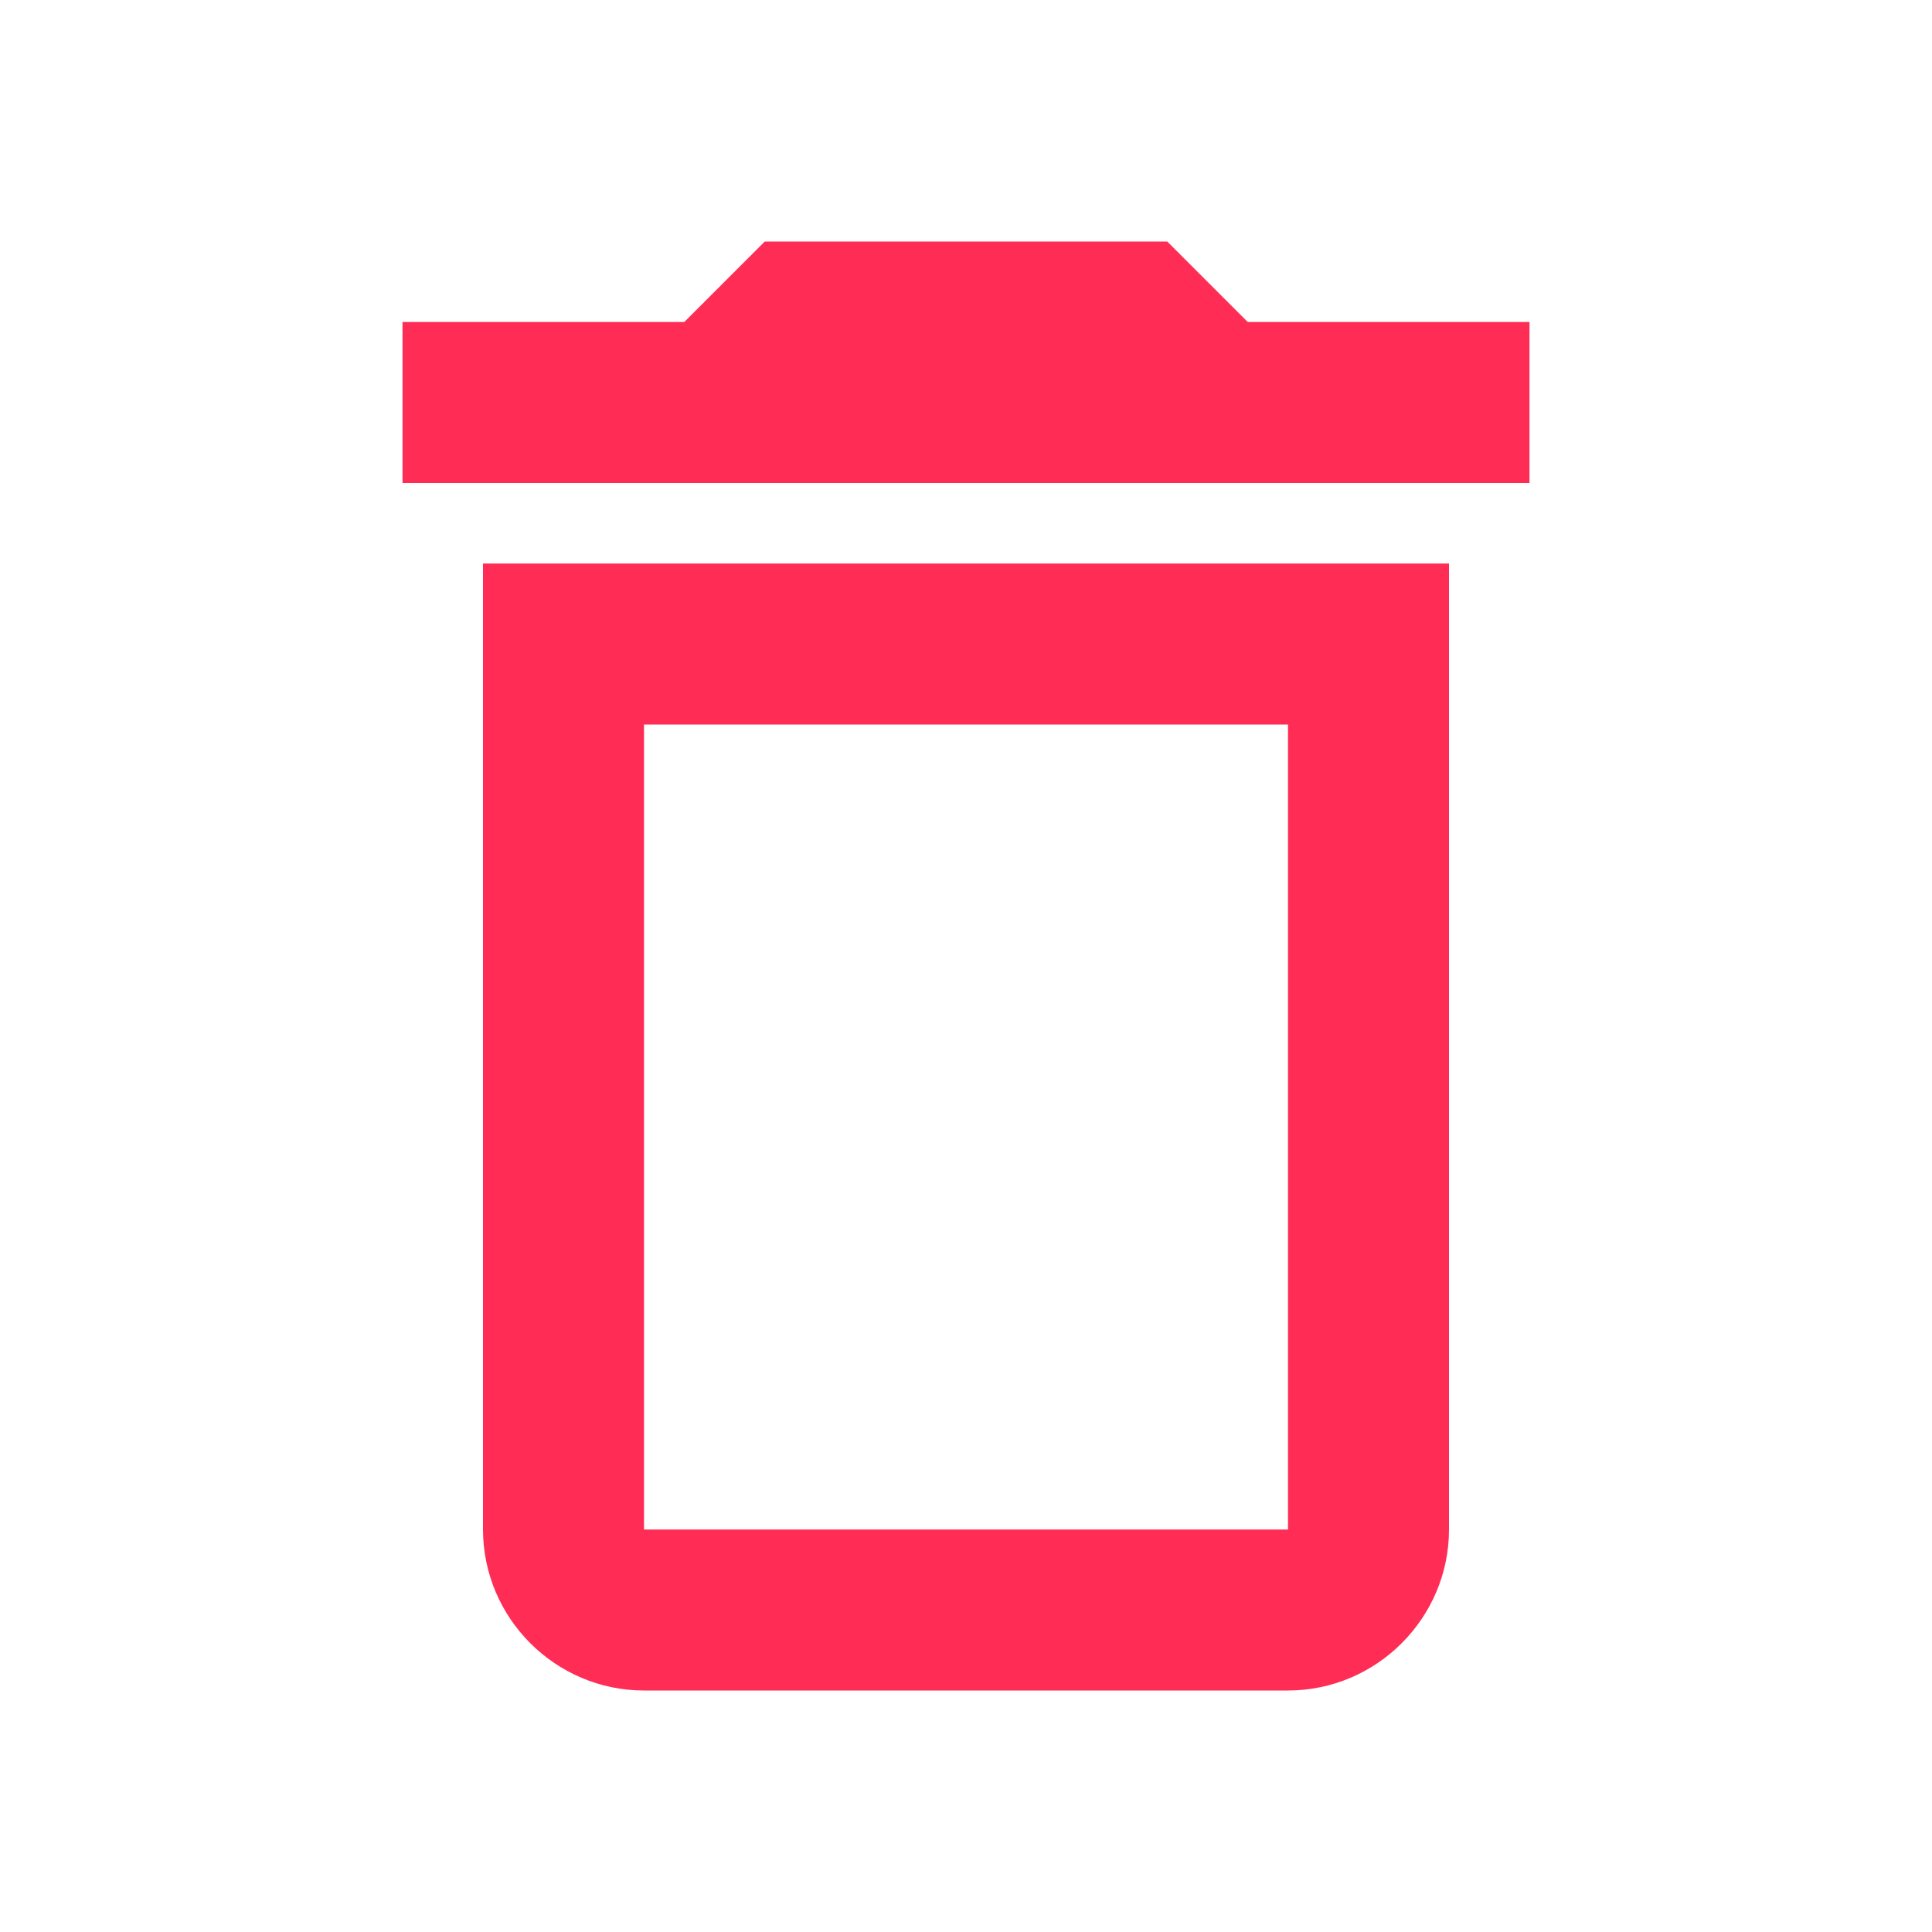
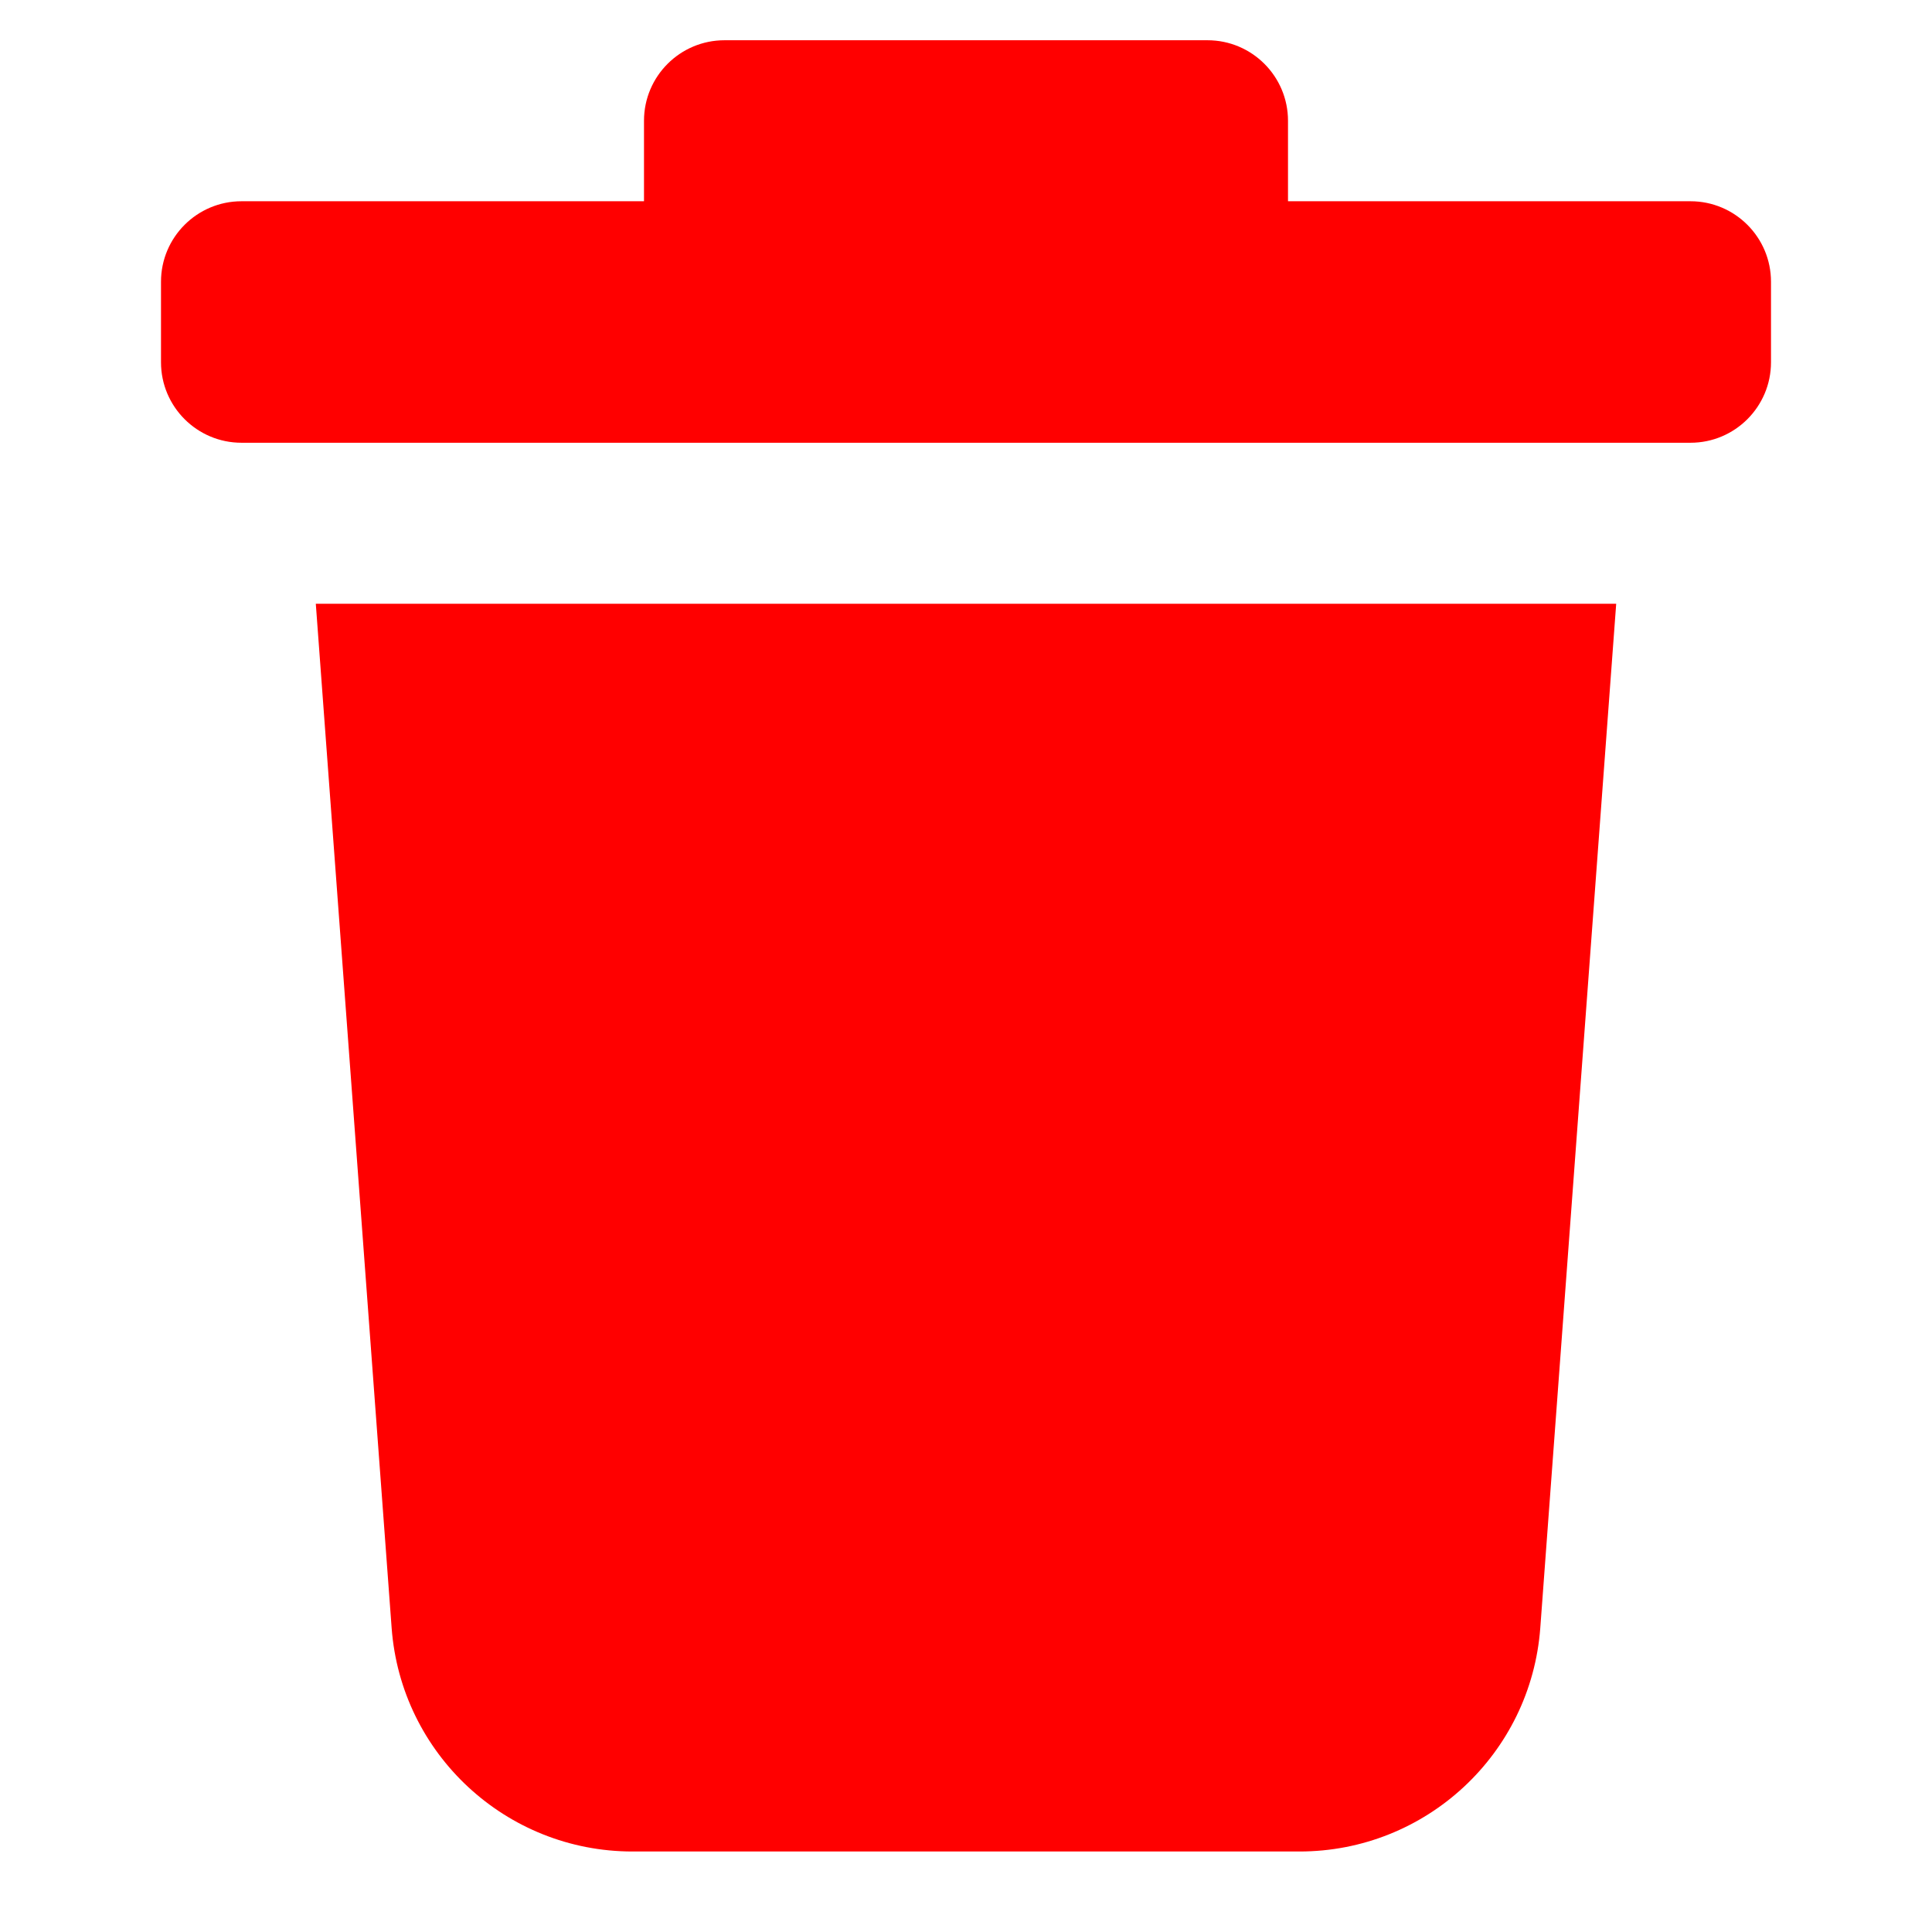
- <svg xmlns="http://www.w3.org/2000/svg" style="width: 24px; height: 24px; overflow: visible; fill: rgb(255, 45, 85);" viewBox="0 0 24 24">
-   <path d="M0 0h24v24H0V0z" fill="none" />
-   <path d="M6 19c0 1.1.9 2 2 2h8c1.1 0 2-.9 2-2V7H6v12zM8 9h8v10H8V9zm7.5-5-1-1h-5l-1 1H5v2h14V4z" />
+ <svg xmlns="http://www.w3.org/2000/svg" viewBox="0 0 24 24" fill="none">
+   <path d="M8 1.5V2.5H3C2.448 2.5 2 2.948 2 3.5V4.5C2 5.052 2.448 5.5 3 5.5H21C21.552 5.5 22 5.052 22 4.5V3.5C22 2.948 21.552 2.5 21 2.5H16V1.5C16 0.948 15.552 0.5 15 0.5H9C8.448 0.5 8 0.948 8 1.5Z" fill="red" />
+   <path d="M3.923 7.5H20.077L19.134 20.222C19.018 21.788 17.713 23 16.143 23H7.857C6.286 23 4.981 21.788 4.865 20.222L3.923 7.5Z" fill="red" />
</svg>
